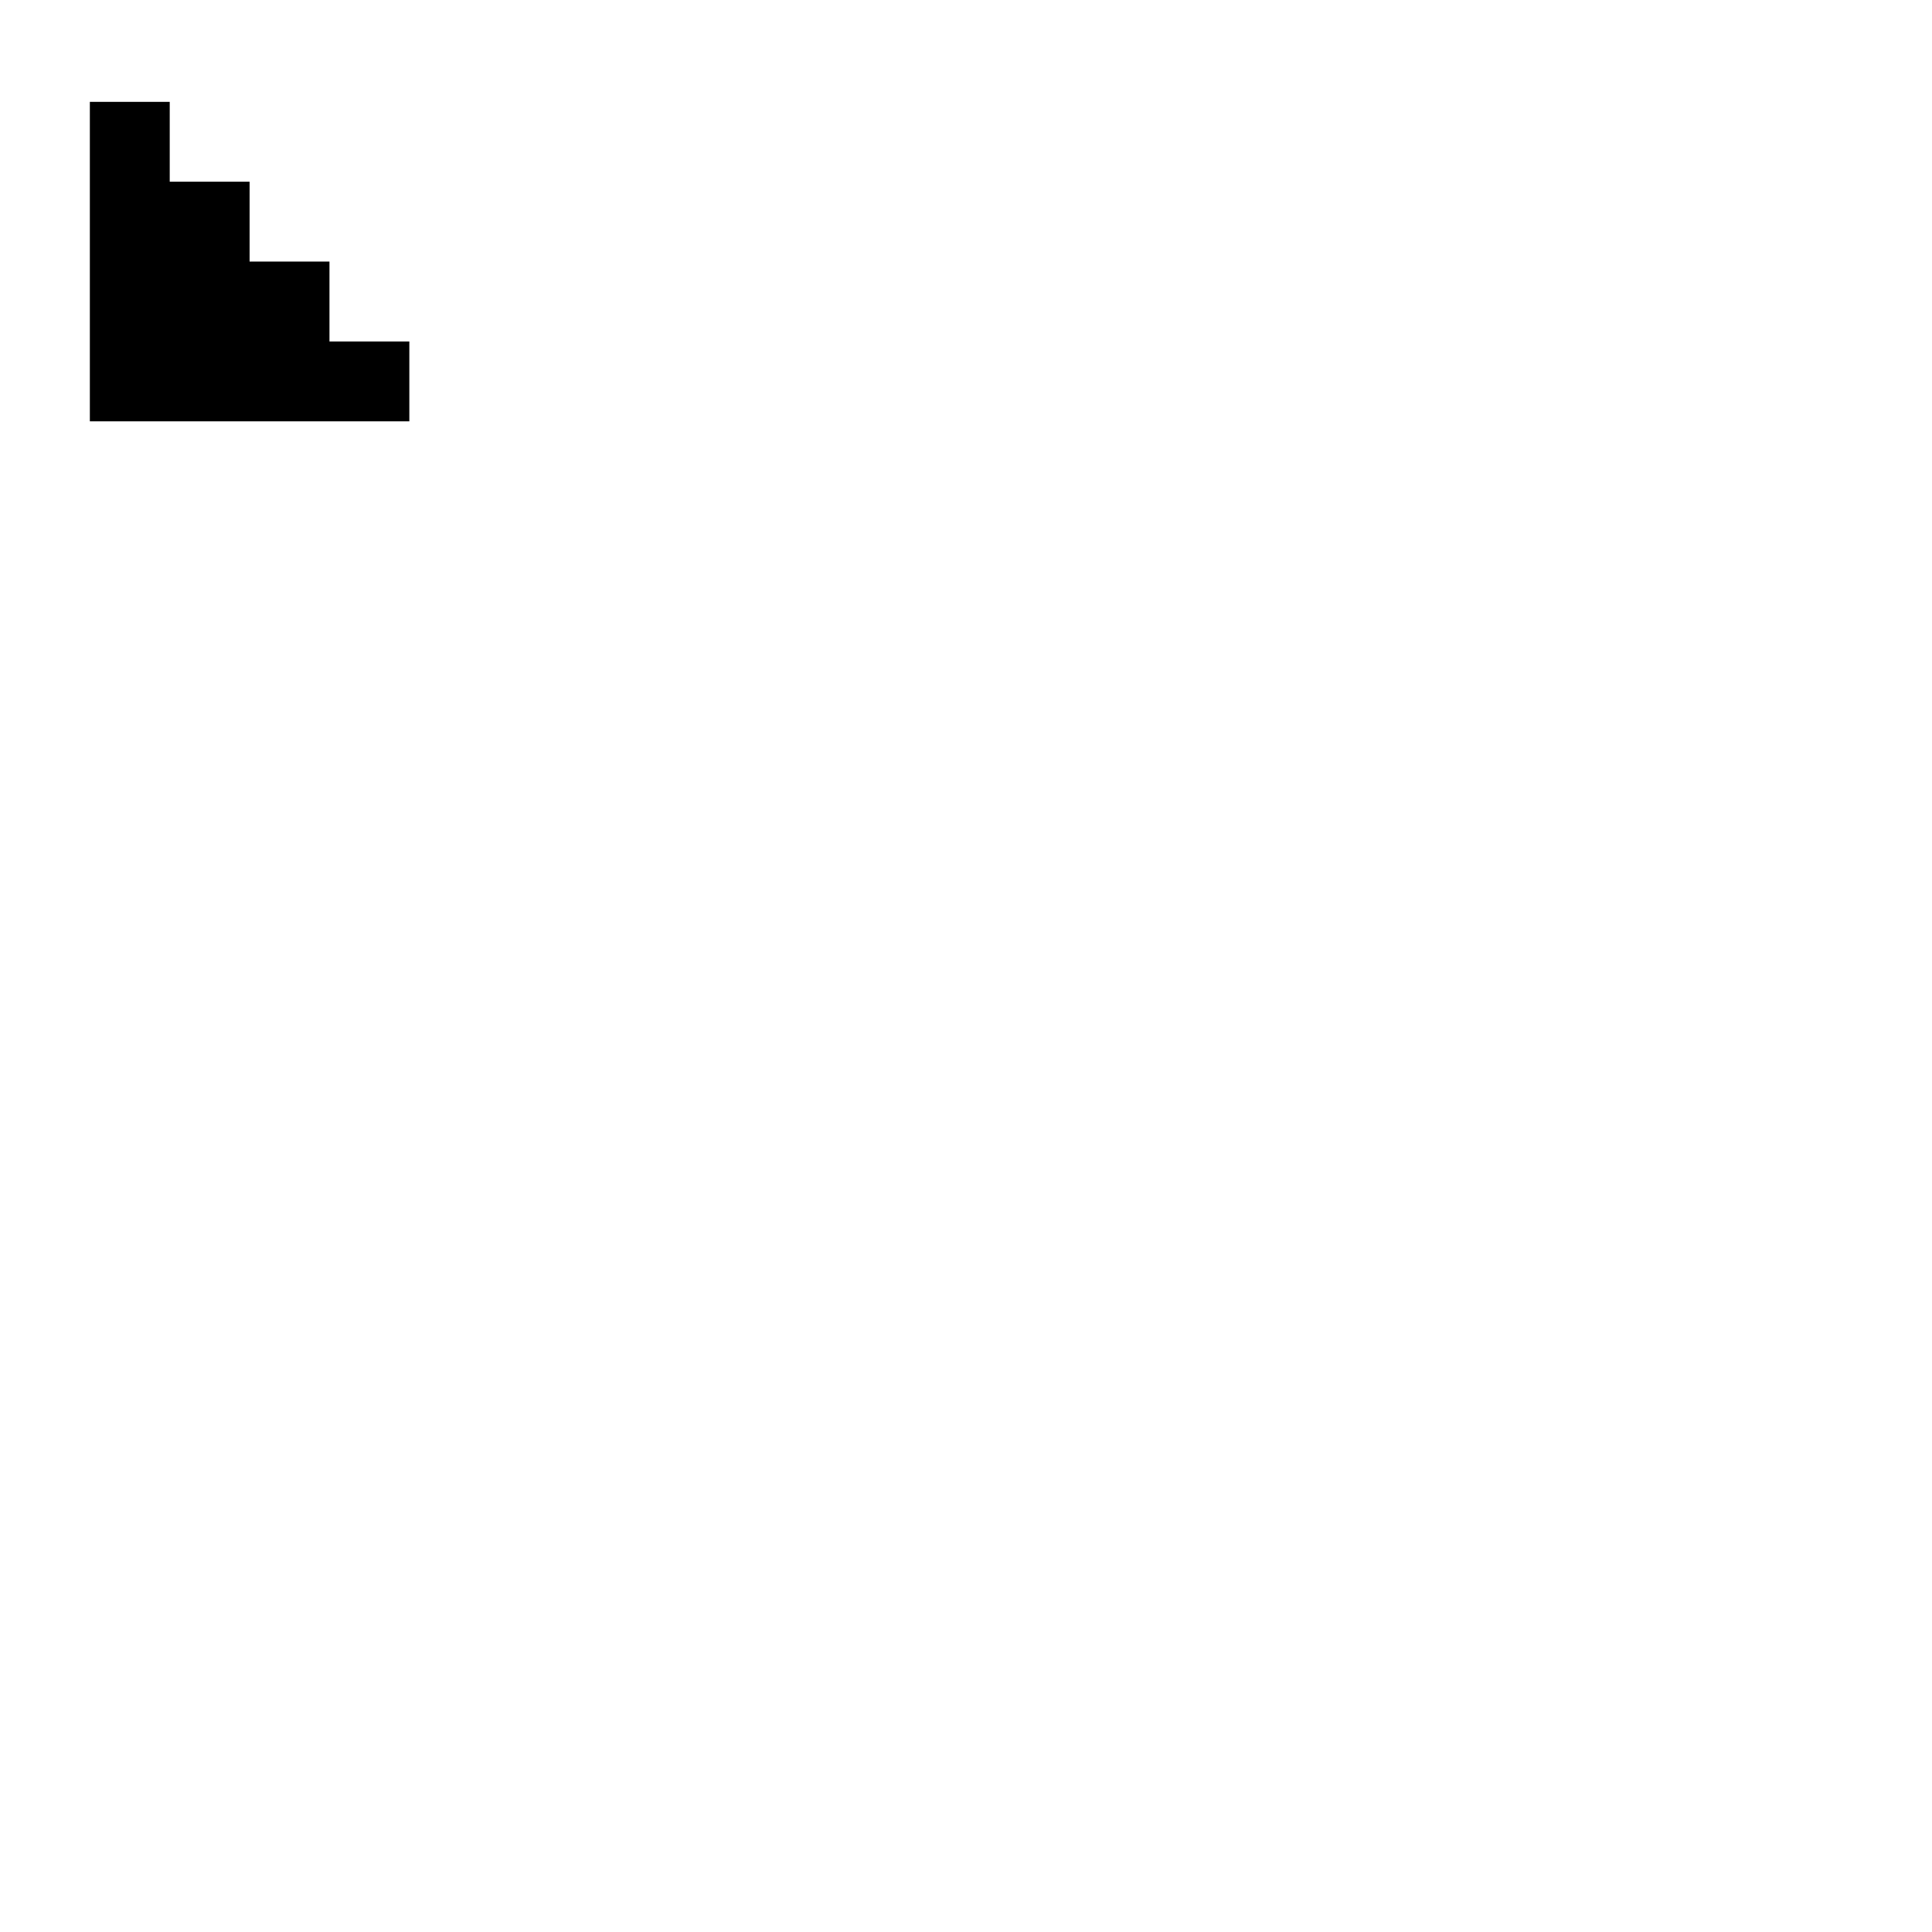
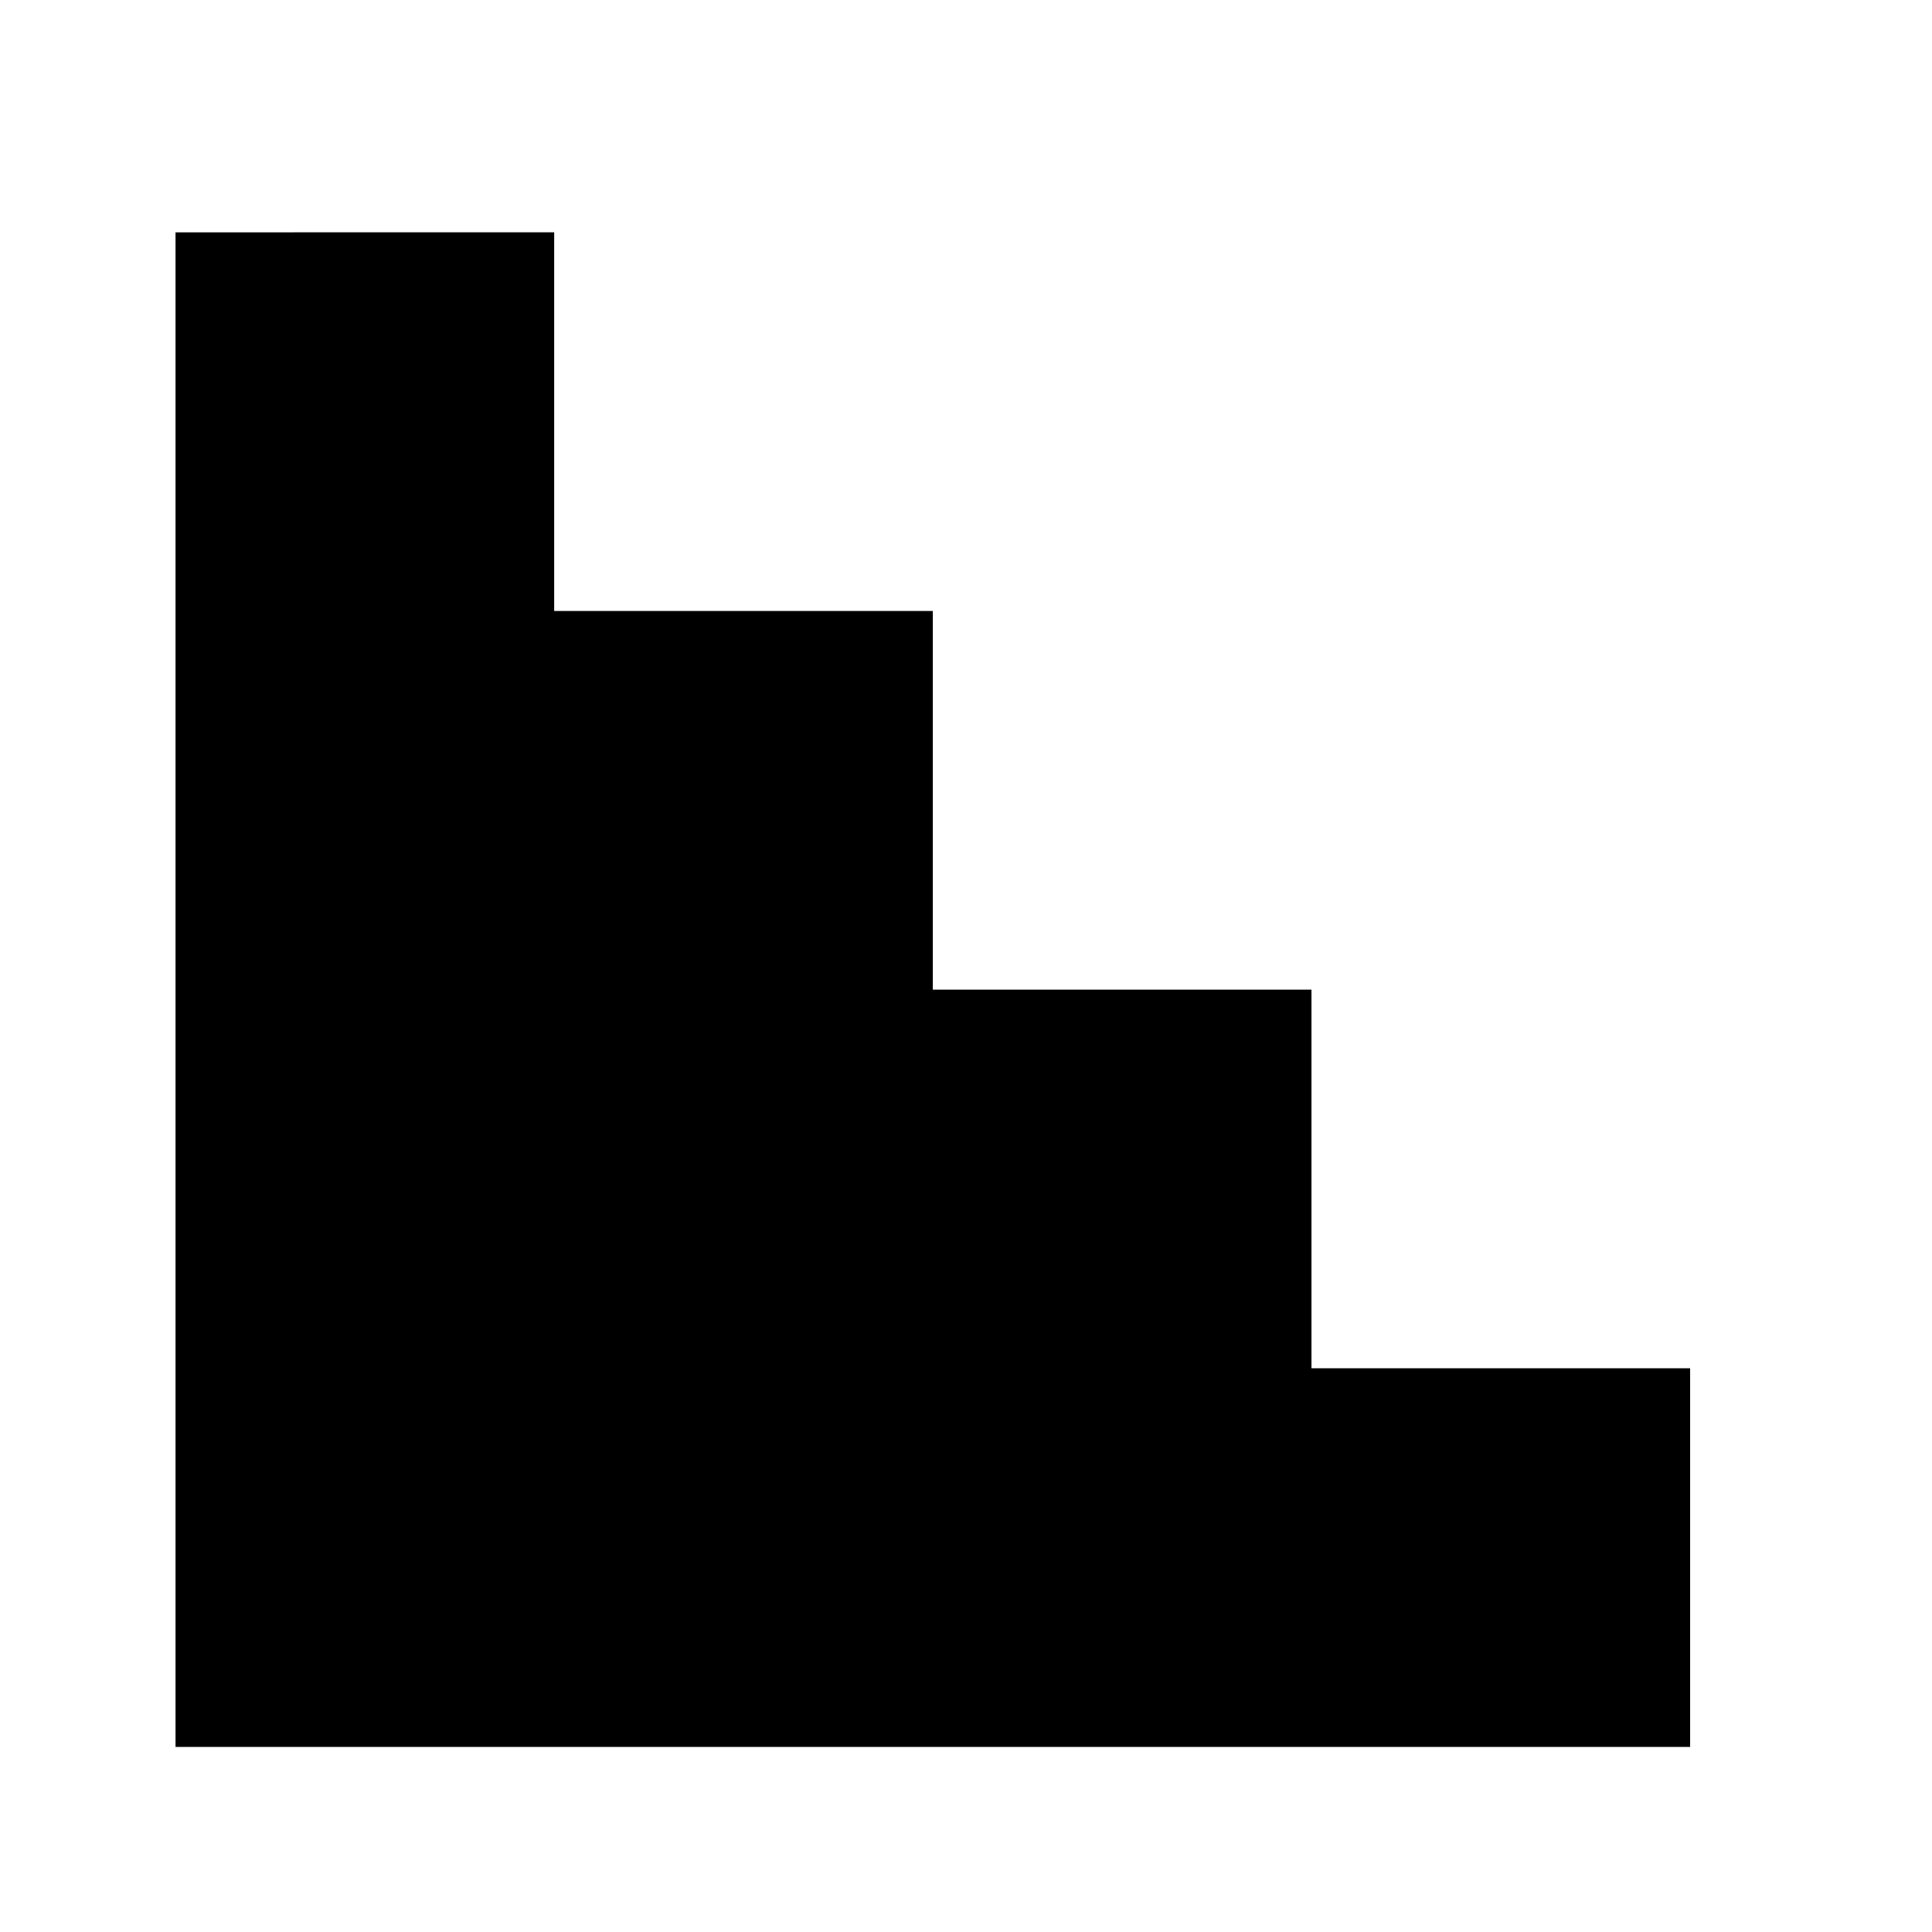
- <svg xmlns="http://www.w3.org/2000/svg" width="512" height="512" version="1.1">
+ <svg xmlns="http://www.w3.org/2000/svg" width="512" height="512" viewBox="14 14 108 108" version="1.1">
  <g id="layer1" transform="translate(0,-161.5333)">
    <path style="fill:#000000;fill-opacity:1;stroke-width:0.265" d="m 23.812,188.521 c 0,28.222 0,56.444 0,84.667 28.222,0 56.444,0 84.667,0 V 252.021 H 87.312 V 230.854 H 66.146 V 209.687 H 44.979 v -21.167 z" id="rect865" />
  </g>
</svg>
